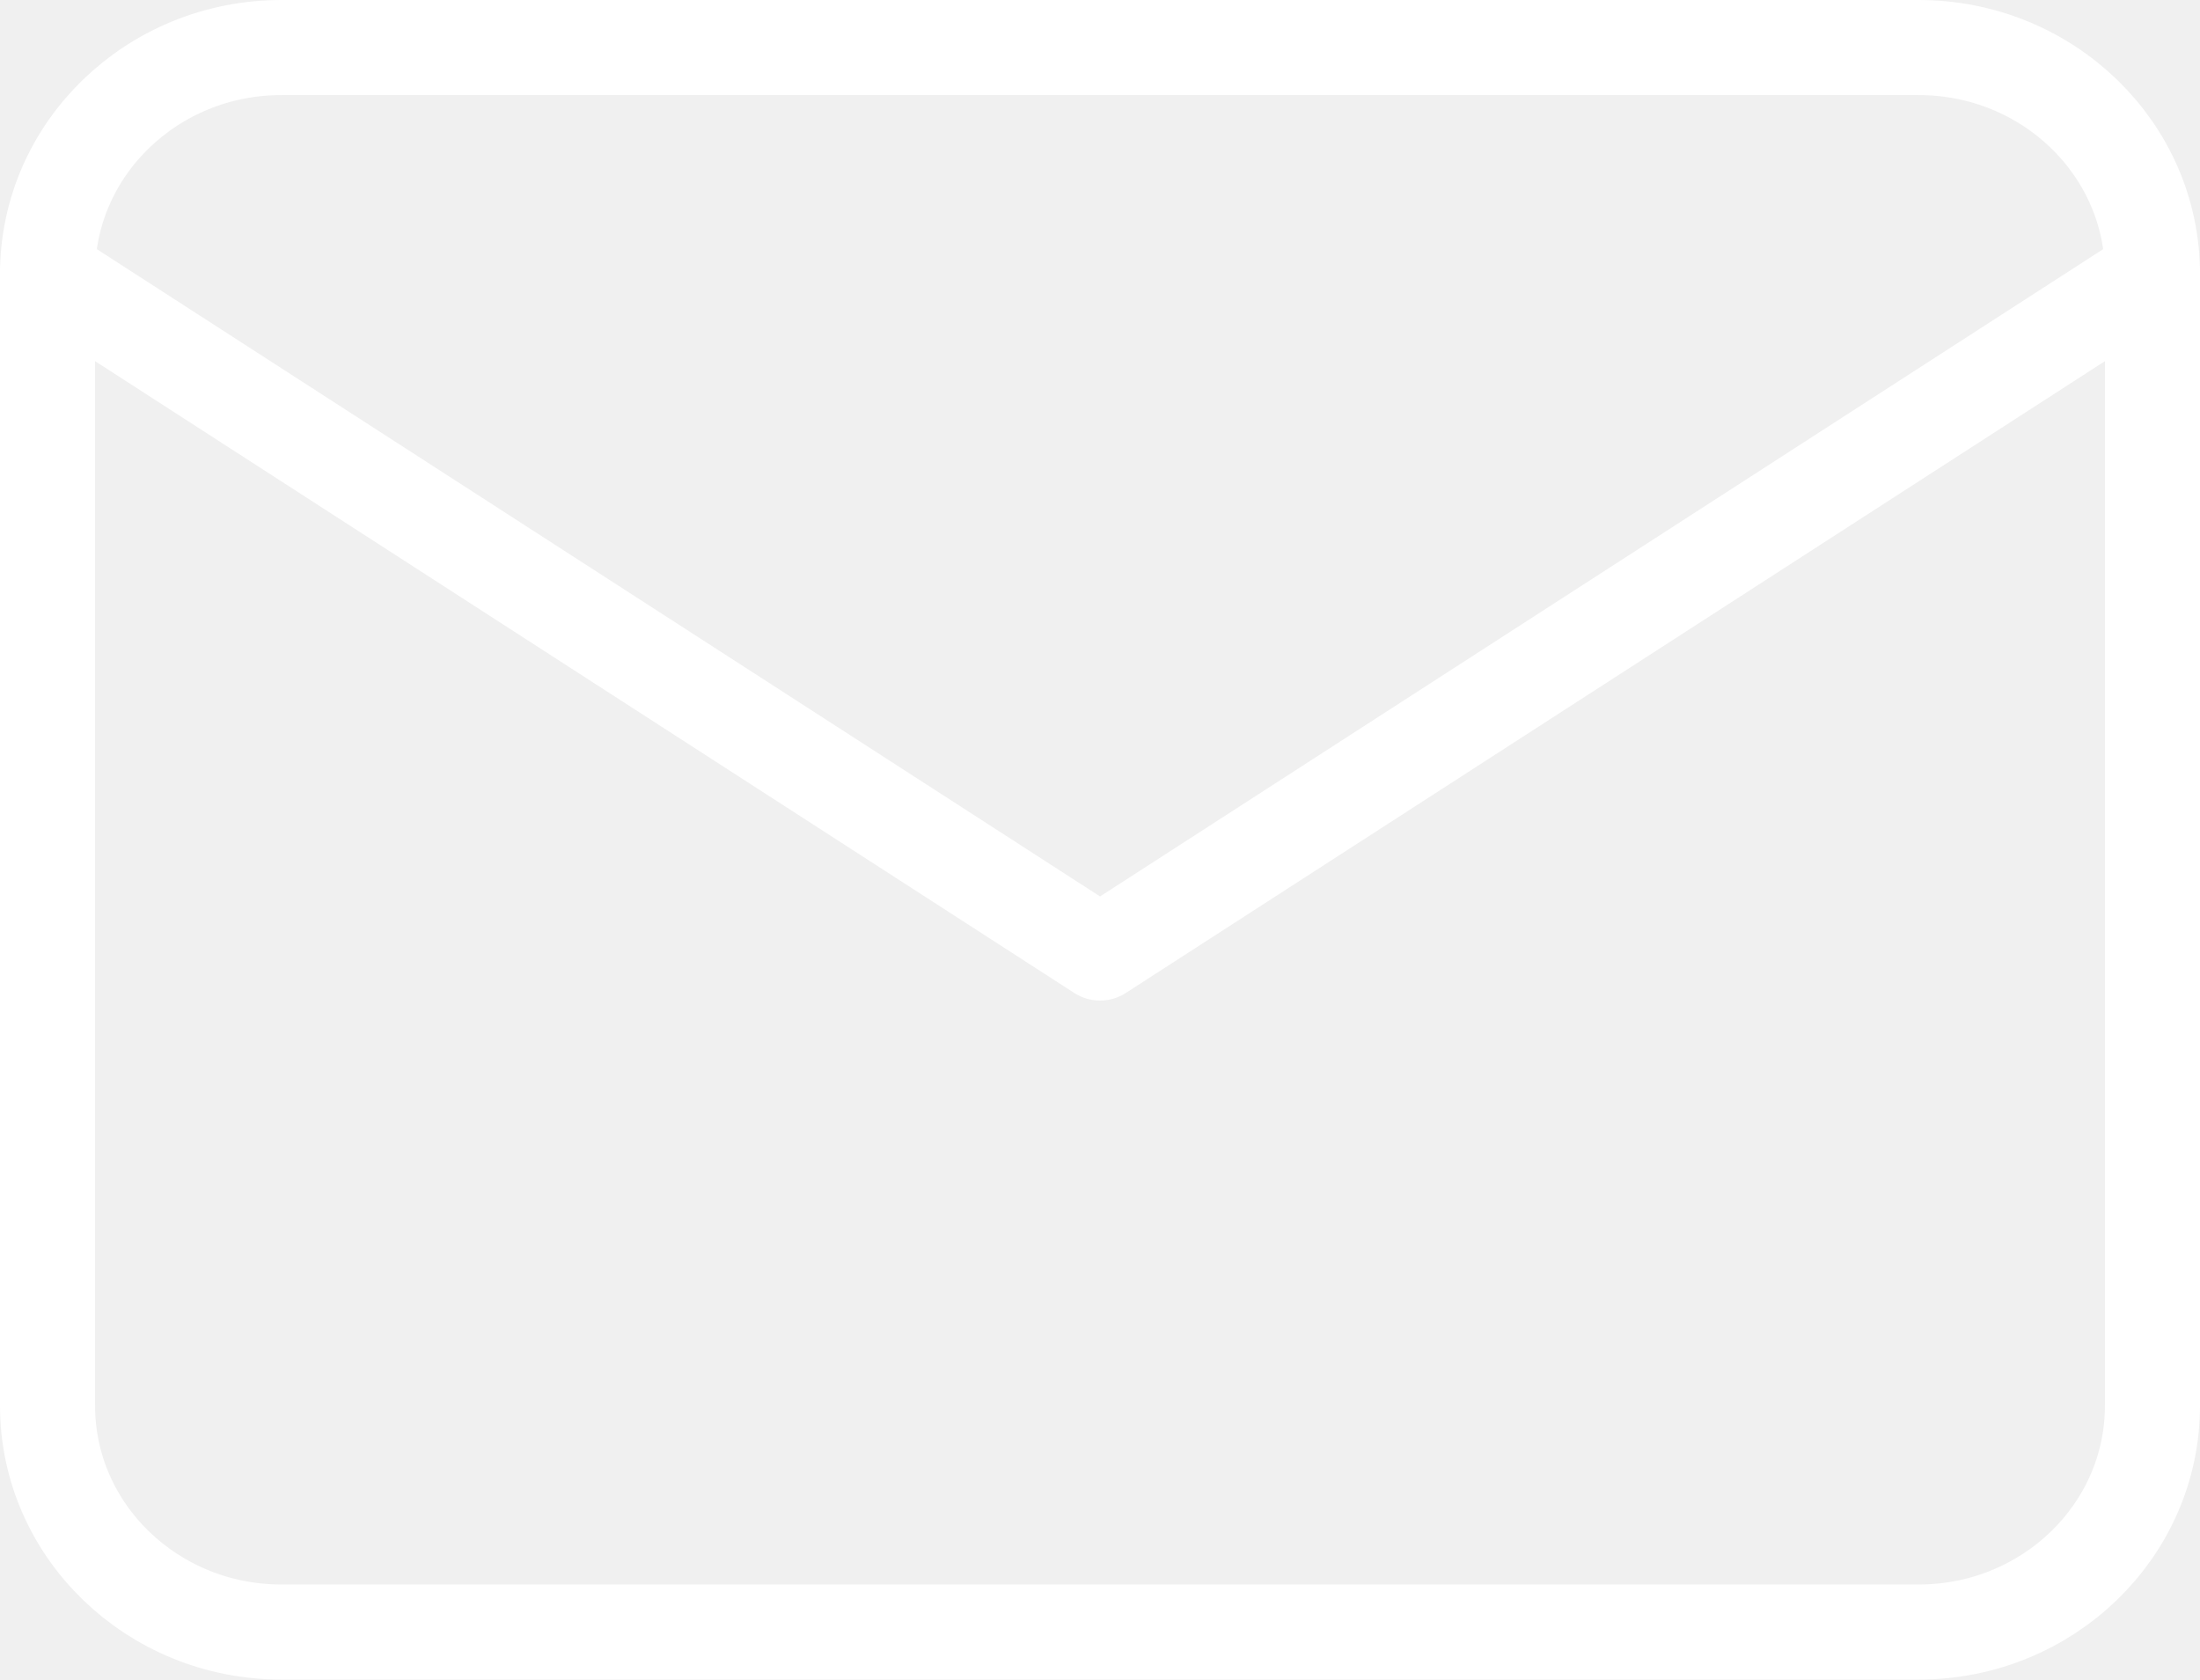
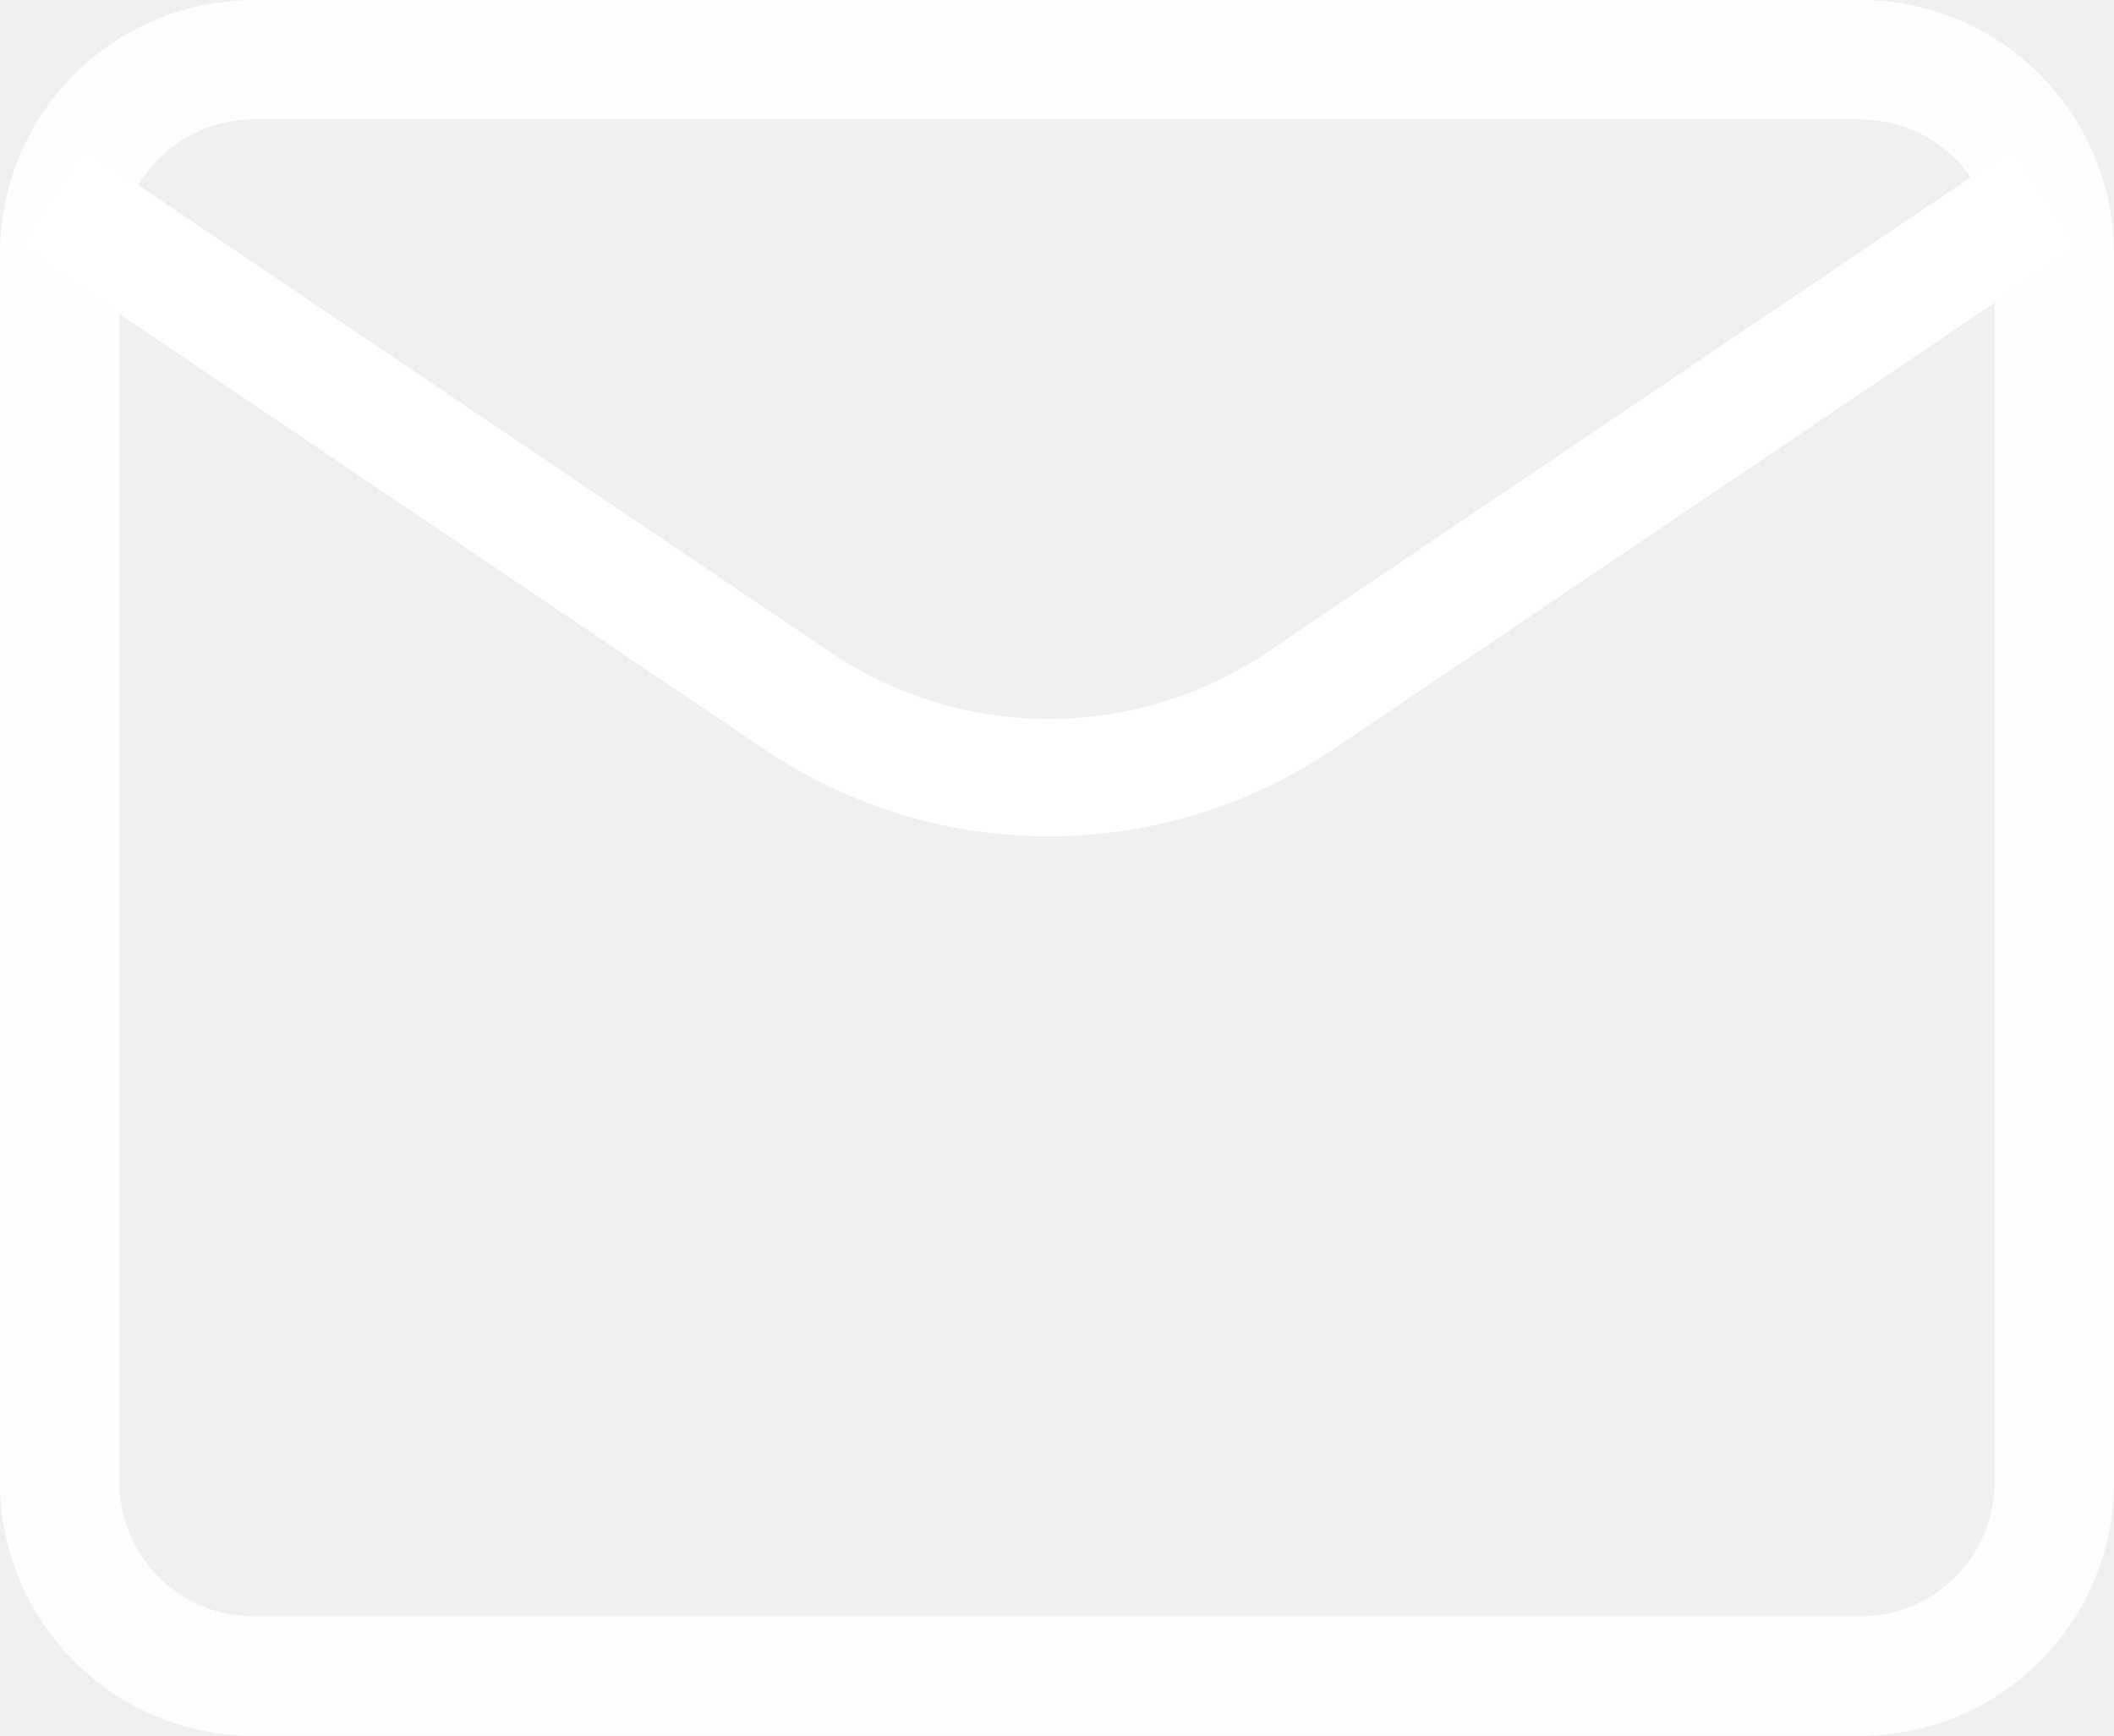
- <svg xmlns="http://www.w3.org/2000/svg" width="23.141" height="17.666" viewBox="0 0 23.141 17.666" fill="none" version="1.1" id="svg15">
-   <defs id="defs15" />
-   <path d="M 20.181,0.5 H 2.96 c -1.358,0 -2.46,1.066 -2.46,2.381 V 14.785 c 0,1.315 1.102,2.381 2.46,2.381 H 20.181 c 1.358,0 2.46,-1.066 2.46,-2.381 V 2.881 c 0,-1.315 -1.102,-2.381 -2.46,-2.381 z" stroke="#ffffff" stroke-linecap="round" stroke-linejoin="round" id="path13" />
-   <path d="M 0.5,2.881 11.571,10.024 22.641,2.881" stroke="#ffffff" stroke-linecap="round" stroke-linejoin="round" id="path14" />
+ <svg xmlns="http://www.w3.org/2000/svg" width="50.426" height="41.405" viewBox="0 0 50.426 41.405" fill="none" version="1.1" id="svg2" xml:space="preserve">
+   <defs id="defs2" />
+   <g style="fill:none" id="g4" transform="matrix(1.749798,0,0,1.749798,0.3532956,0.3231895)">
+     <path d="M 0.5,2.881 10.665,9.743 a 6.13,6.13 4.788479e-7 0 0 6.86,0 L 27.689,2.881" stroke="#ffffff" stroke-linecap="round" stroke-linejoin="round" id="path14" style="stroke-width:1.6;stroke-linecap:butt;stroke-linejoin:bevel;stroke-dasharray:none" transform="translate(0,-0.3762365)" />
+   </g>
+   <rect style="opacity:0.95;fill:none;stroke:#ffffff;stroke-width:2.85;stroke-linecap:round;stroke-linejoin:round;stroke-dasharray:none" id="rect5" width="47.576" height="38.555" x="1.425" y="1.425" ry="4.625" />
</svg>
